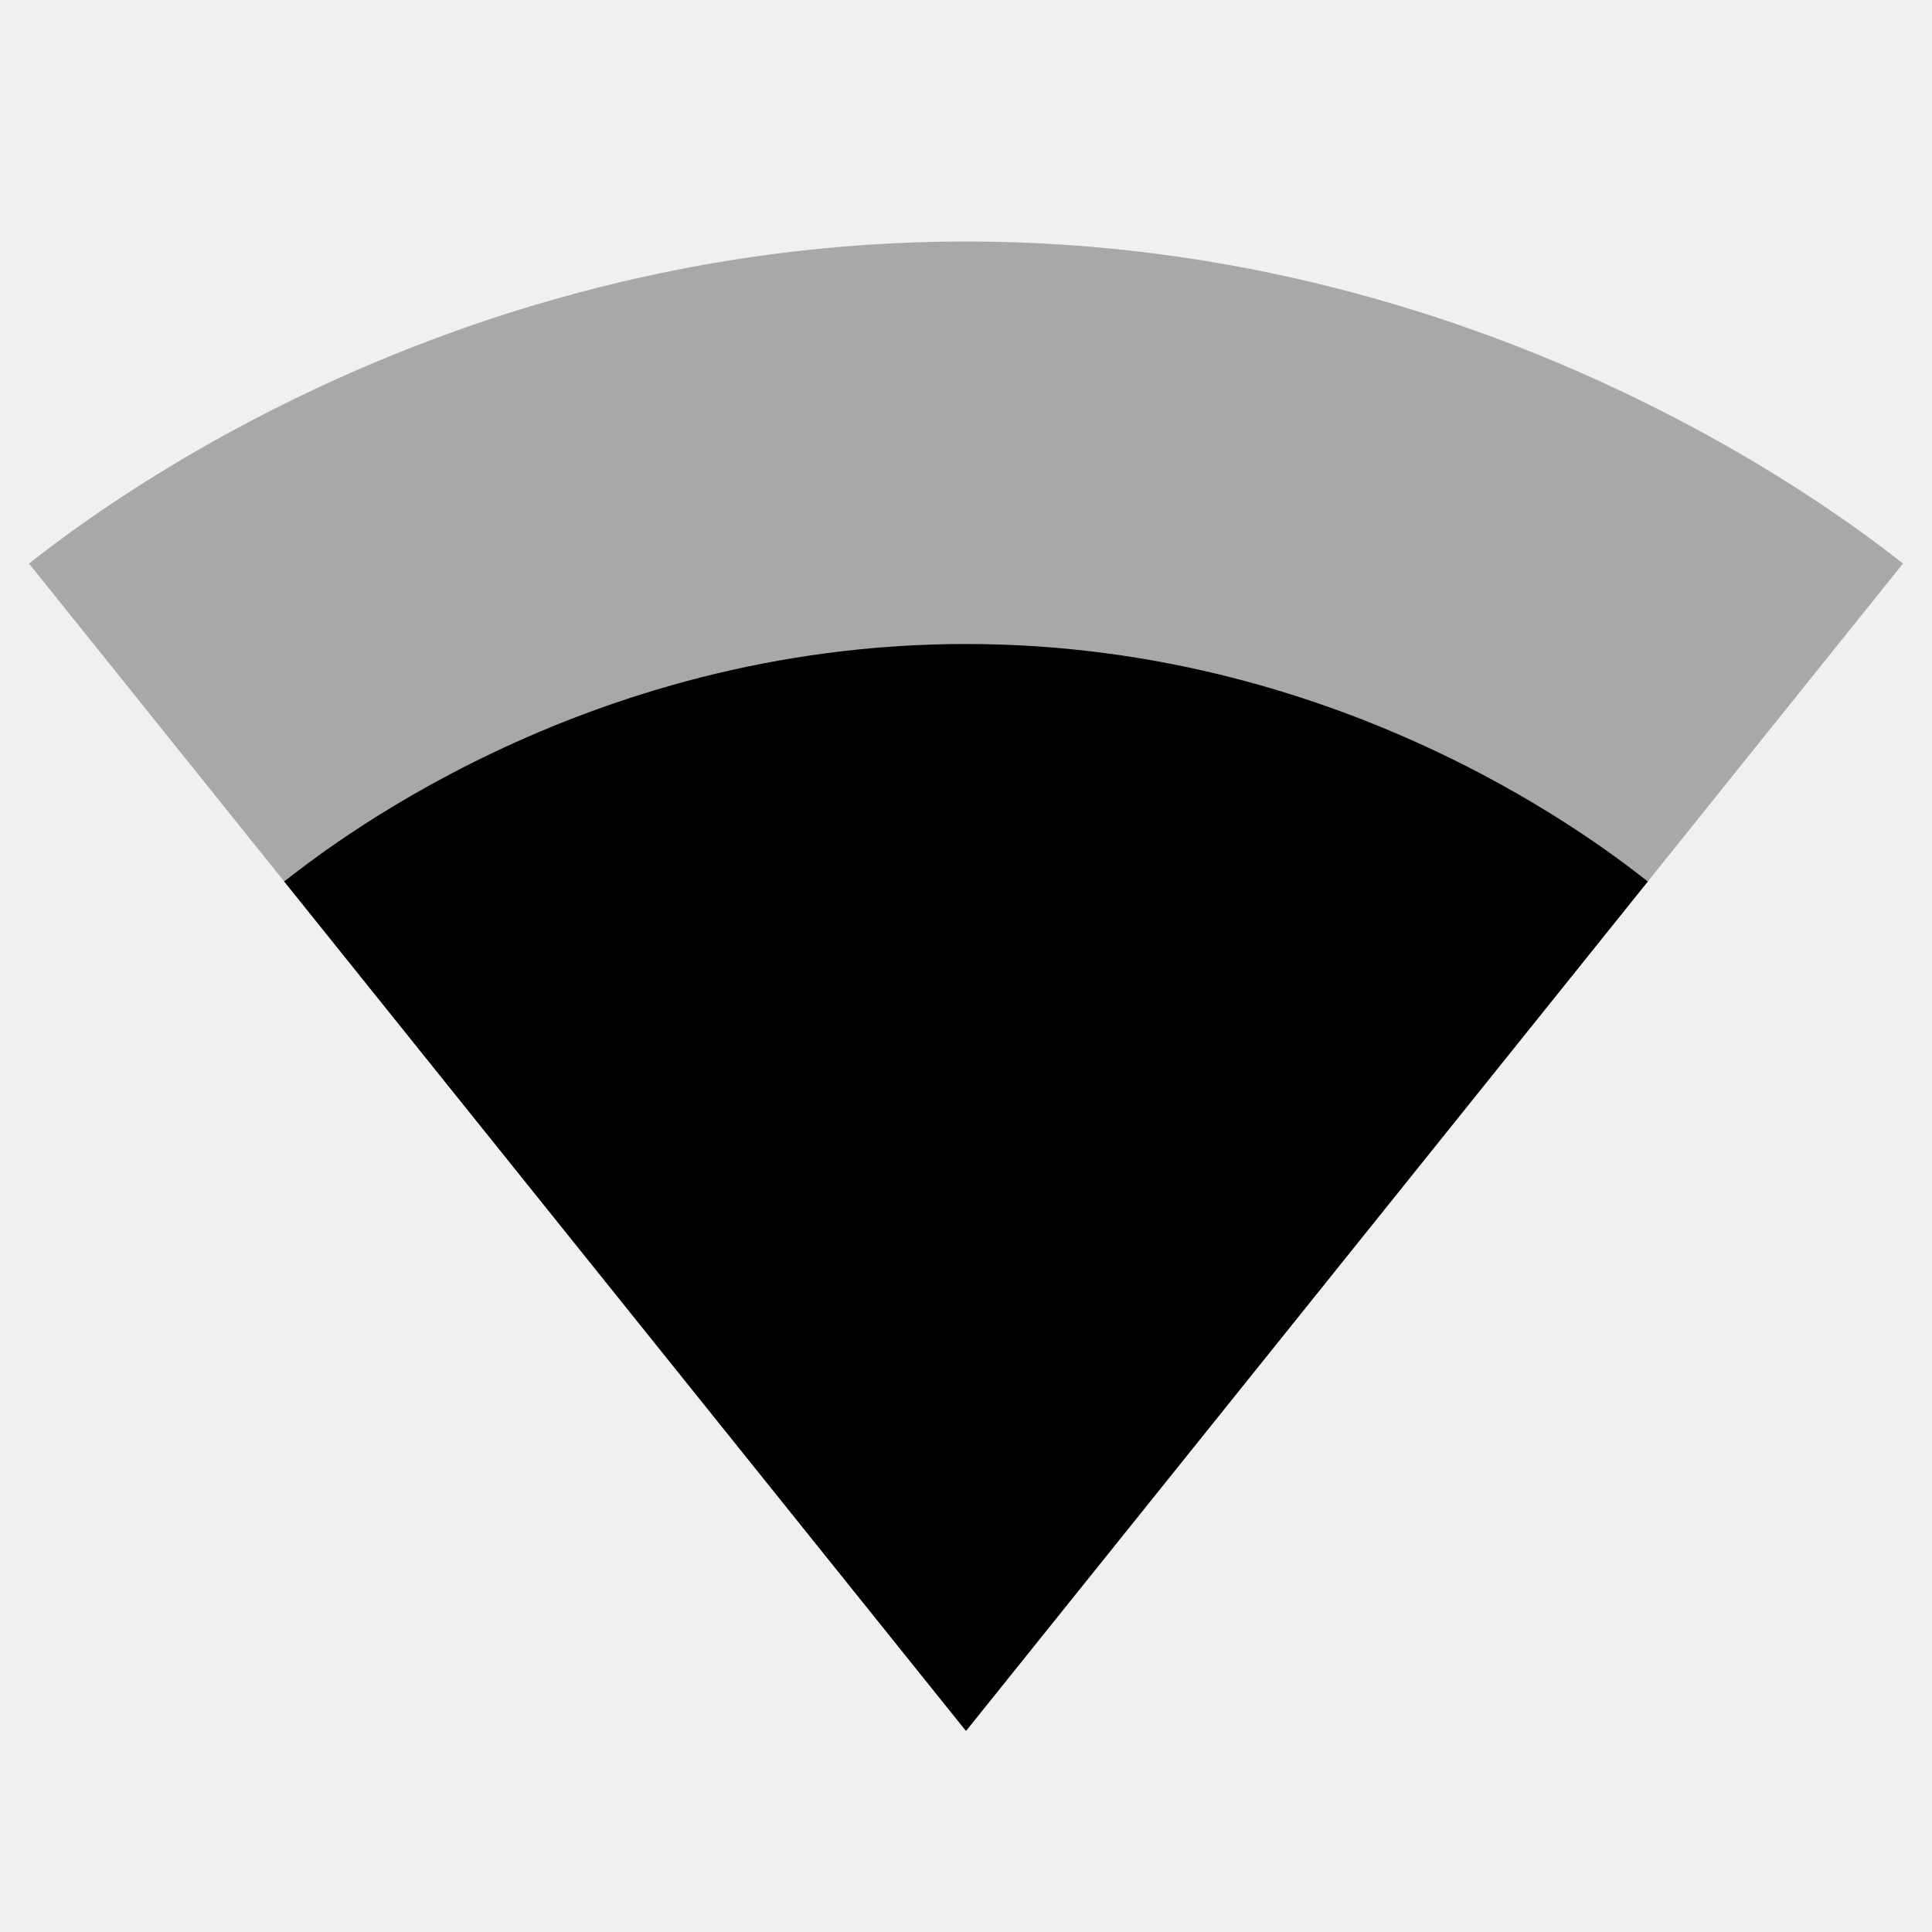
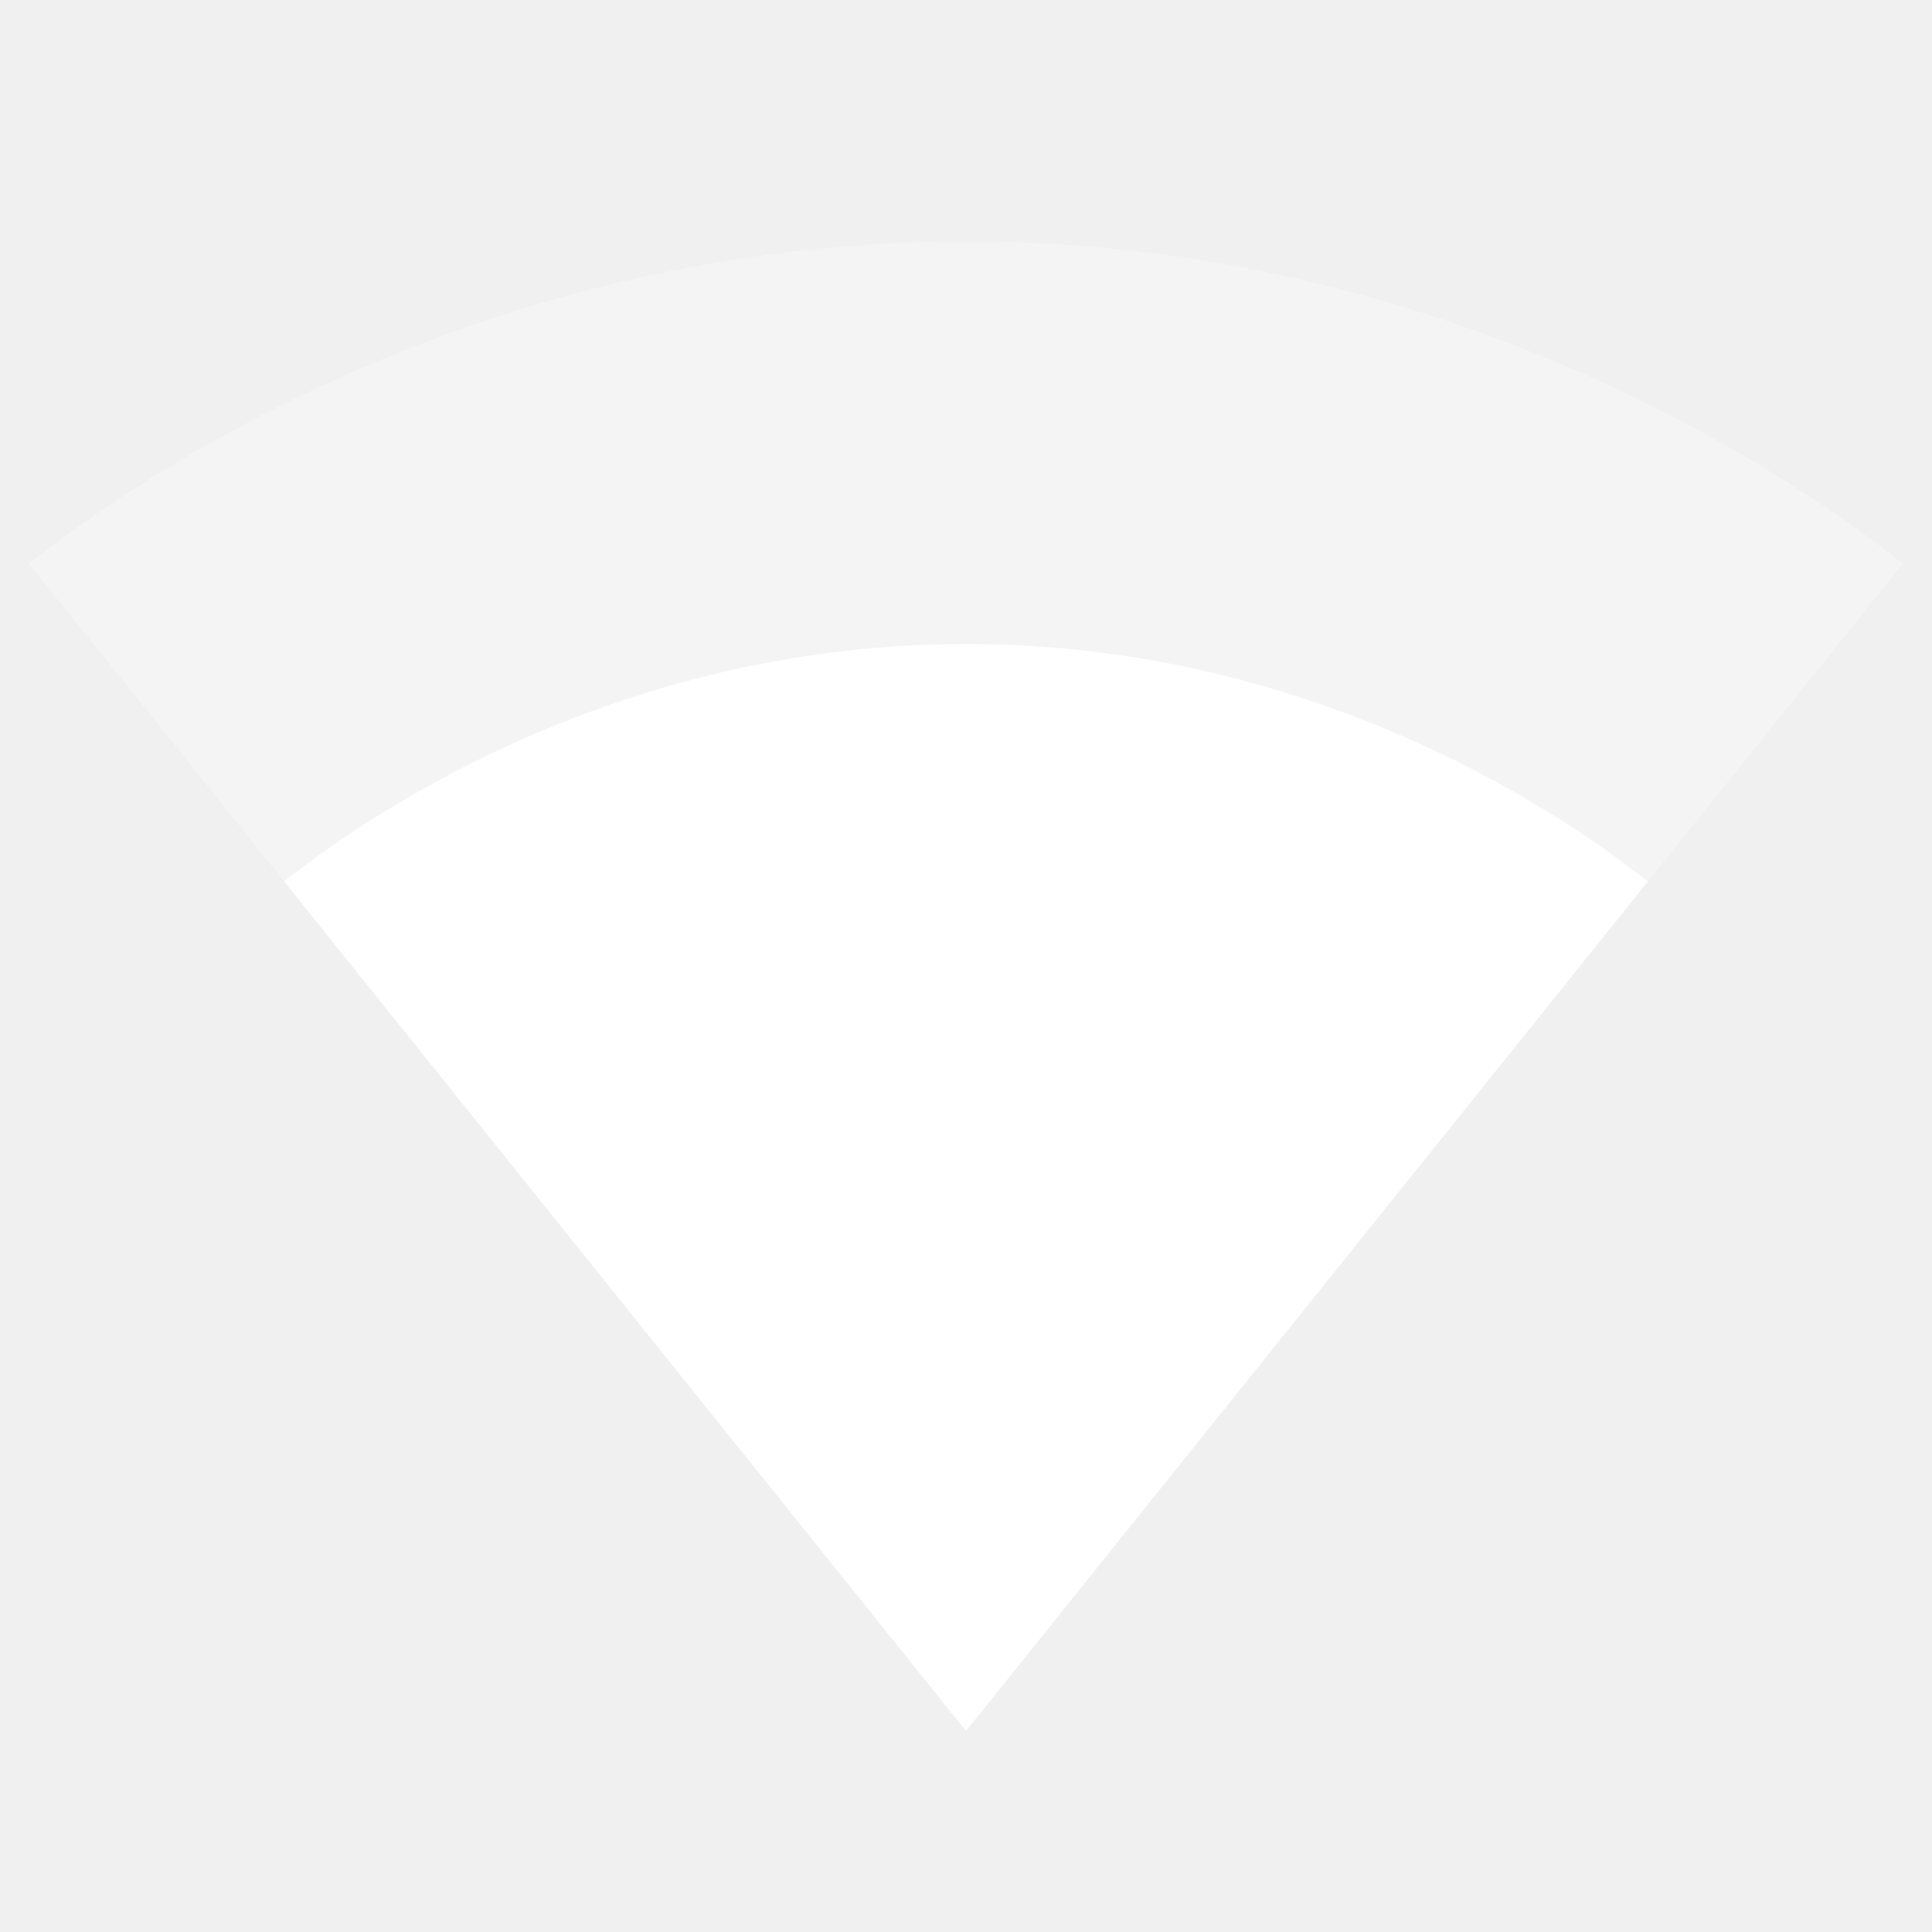
- <svg xmlns="http://www.w3.org/2000/svg" width="24" height="24" viewBox="0 0 24 24">
-   <path fill-opacity=".3" d="M12.01 21.49L23.64 7c-.45-.34-4.93-4-11.64-4C5.28 3 .81 6.66.36 7l11.63 14.49.01.01.01-.01z" />
+ <svg xmlns="http://www.w3.org/2000/svg" fill="#FFFFFF" height="24" viewBox="0 0 24 24" width="24">
+   <path d="M12.01 21.49L23.64 7c-.45-.34-4.93-4-11.64-4C5.28 3 .81 6.66.36 7l11.63 14.49.01.01.01-.01z" fill-opacity=".3" />
  <path d="M0 0h24v24H0z" fill="none" />
  <path d="M3.53 10.95l8.46 10.54.01.01.01-.01 8.46-10.54C20.04 10.62 16.81 8 12 8c-4.81 0-8.04 2.62-8.47 2.95z" />
</svg>
